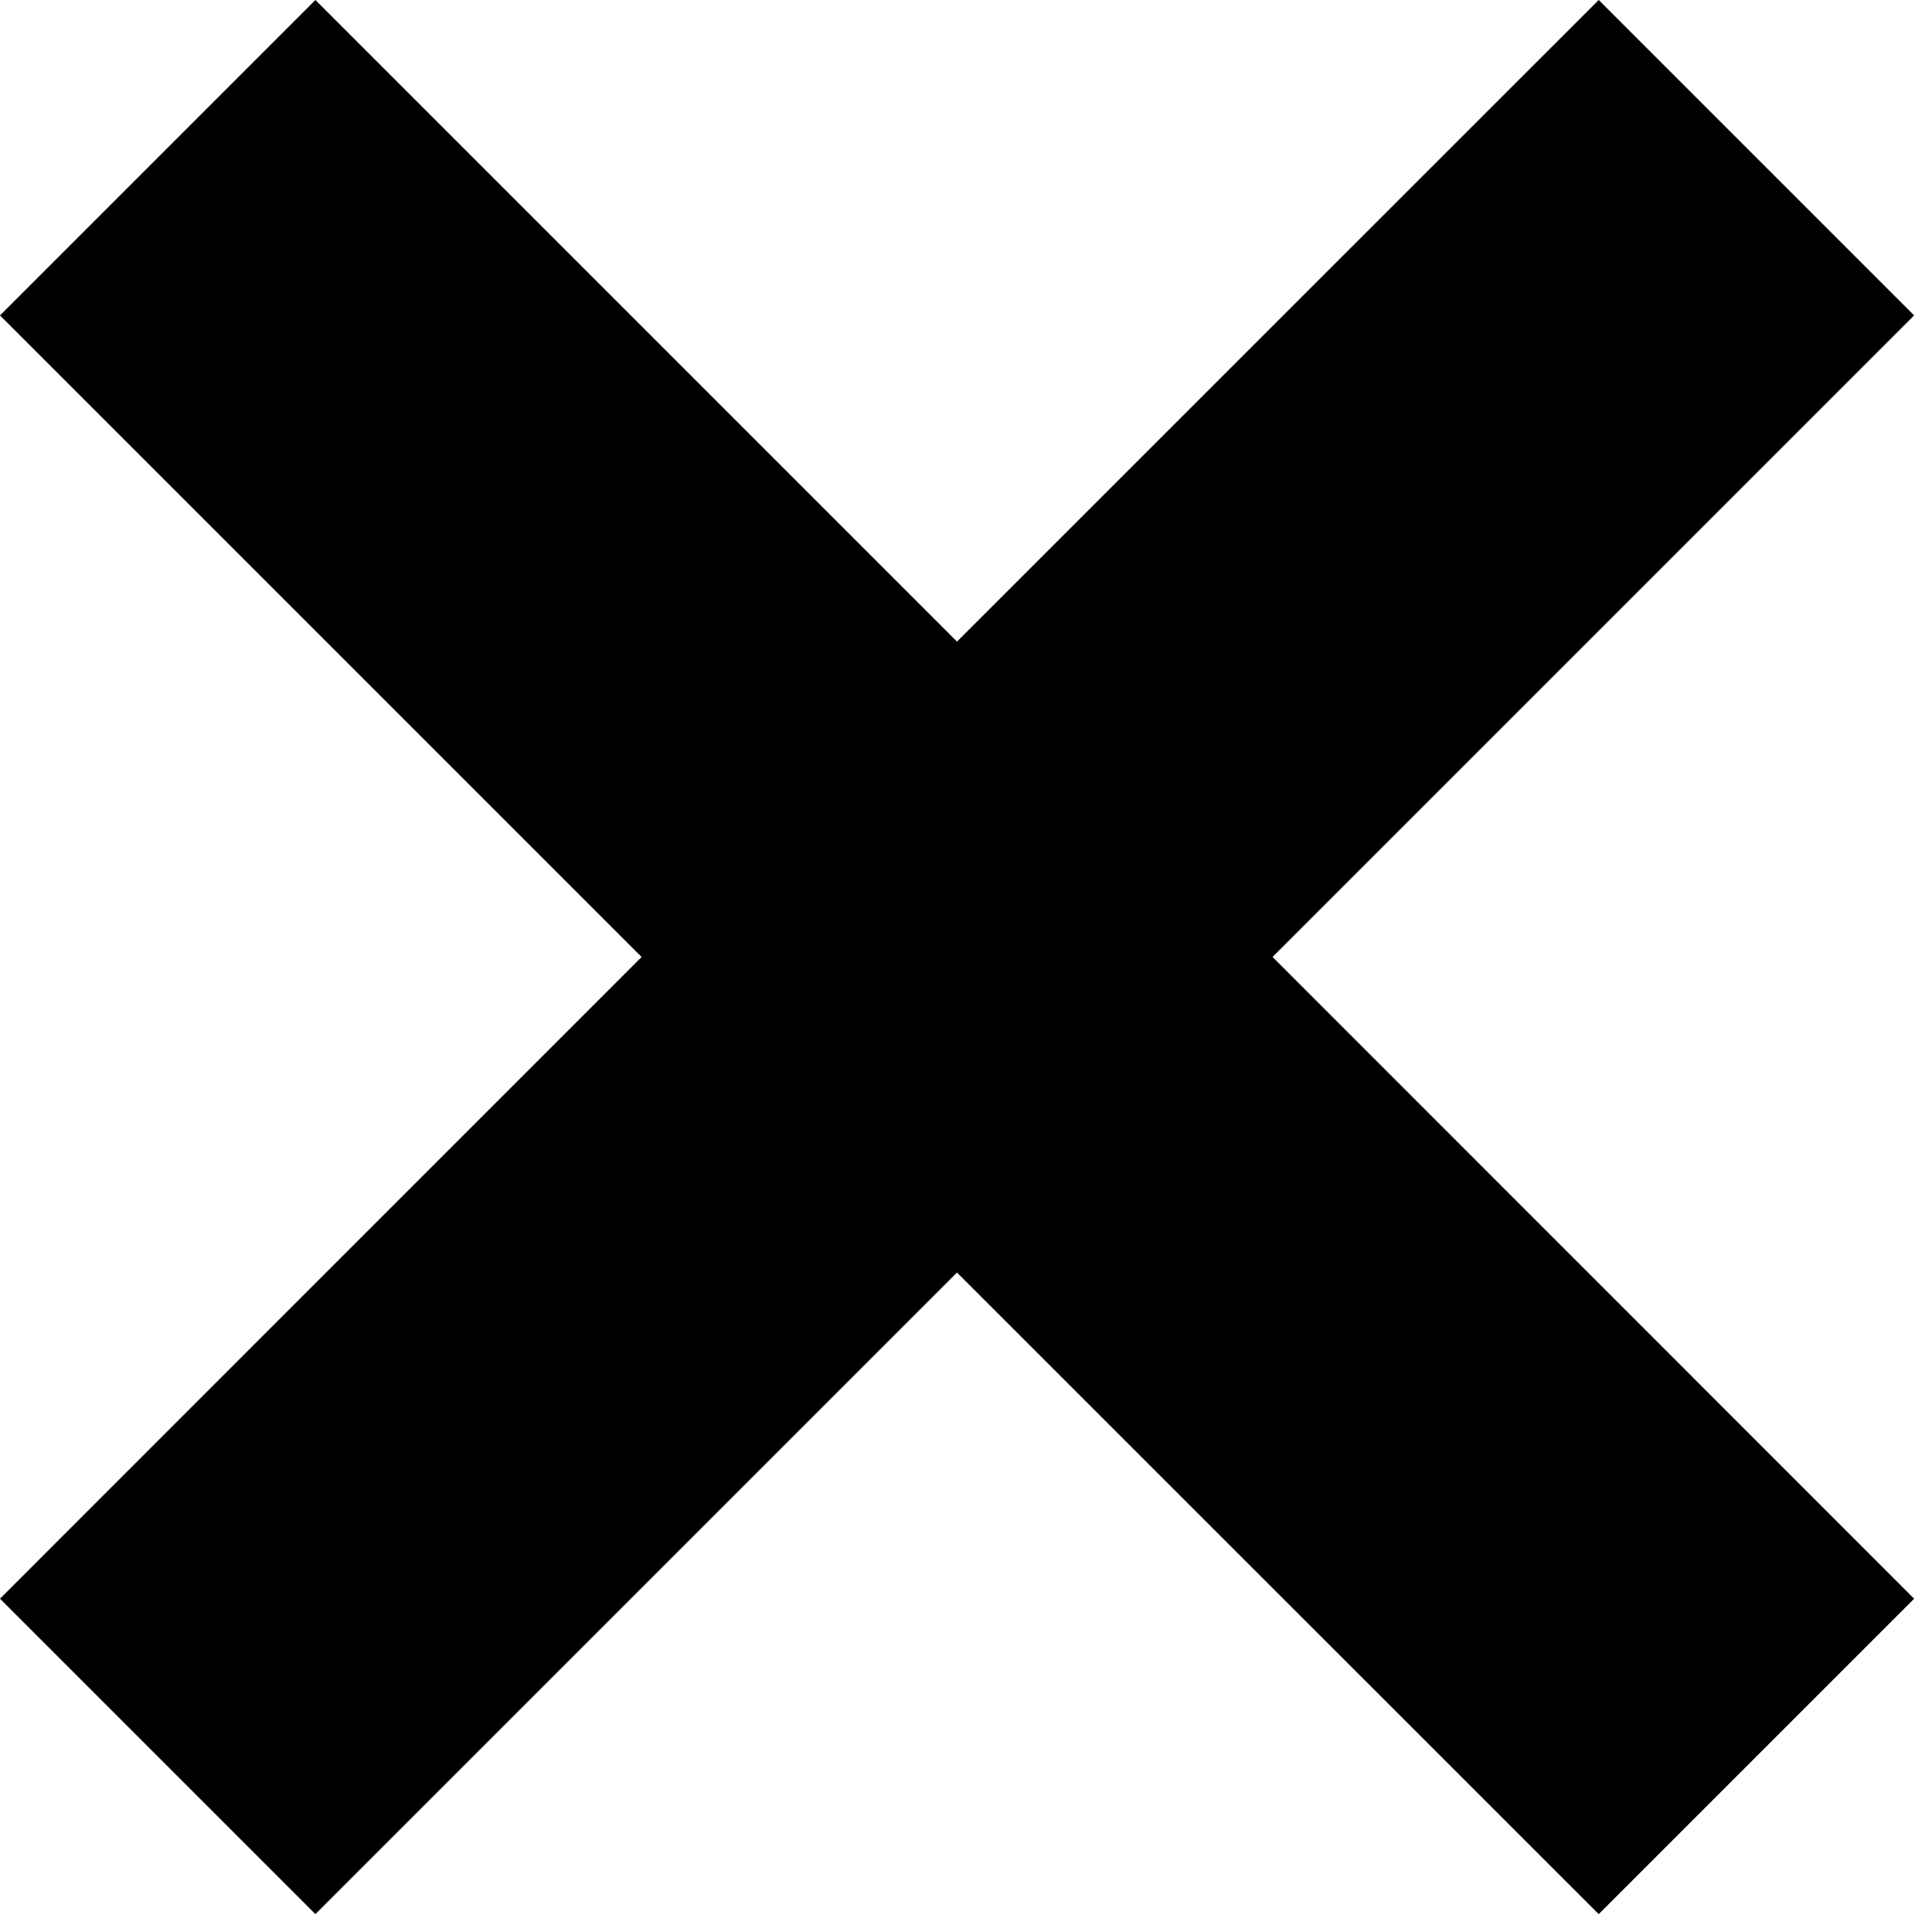
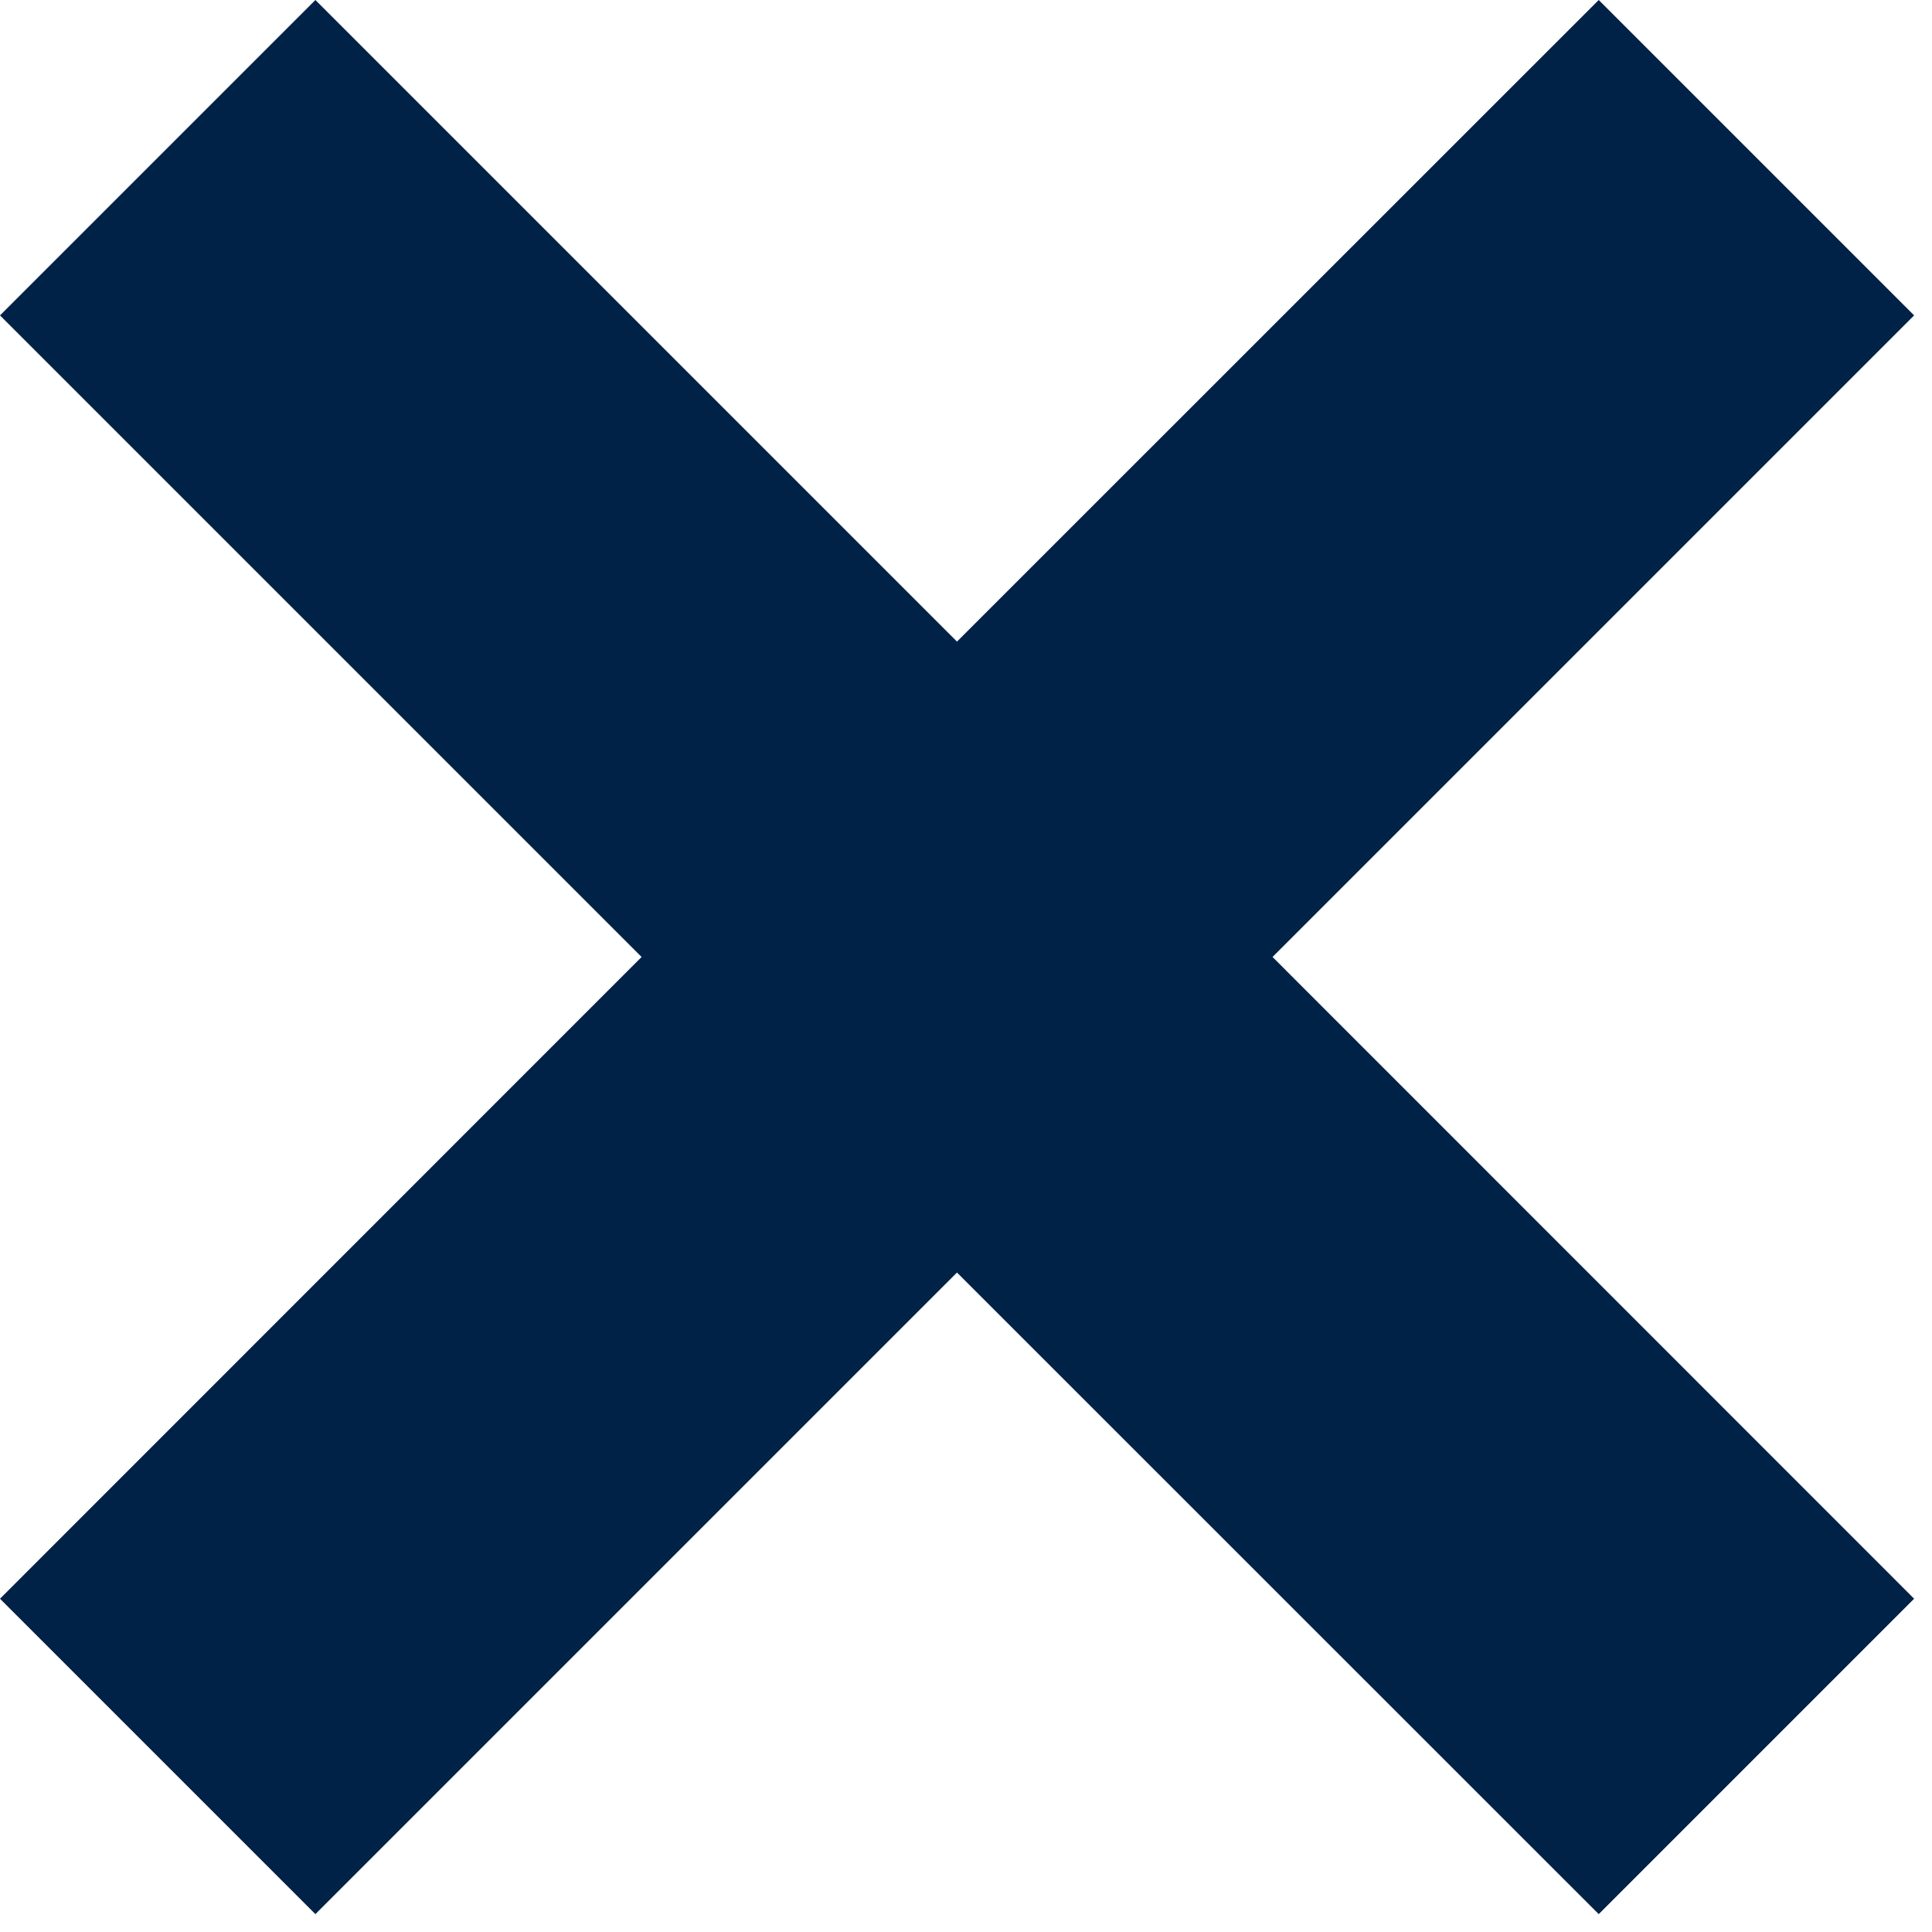
<svg xmlns="http://www.w3.org/2000/svg" width="12" height="12" viewBox="0 0 12 12" fill="none">
-   <path d="M9.93 0L5.944 3.985L1.959 0L0 1.959L3.985 5.944L0 9.93L1.959 11.889L5.944 7.904L9.93 11.889L11.889 9.93L7.904 5.944L11.889 1.959L9.93 0Z" fill="black" />
+   <path d="M9.93 0L5.944 3.985L1.959 0L0 1.959L3.985 5.944L0 9.93L1.959 11.889L5.944 7.904L9.93 11.889L11.889 9.93L7.904 5.944L11.889 1.959L9.93 0Z" fill="#002247" />
</svg>
